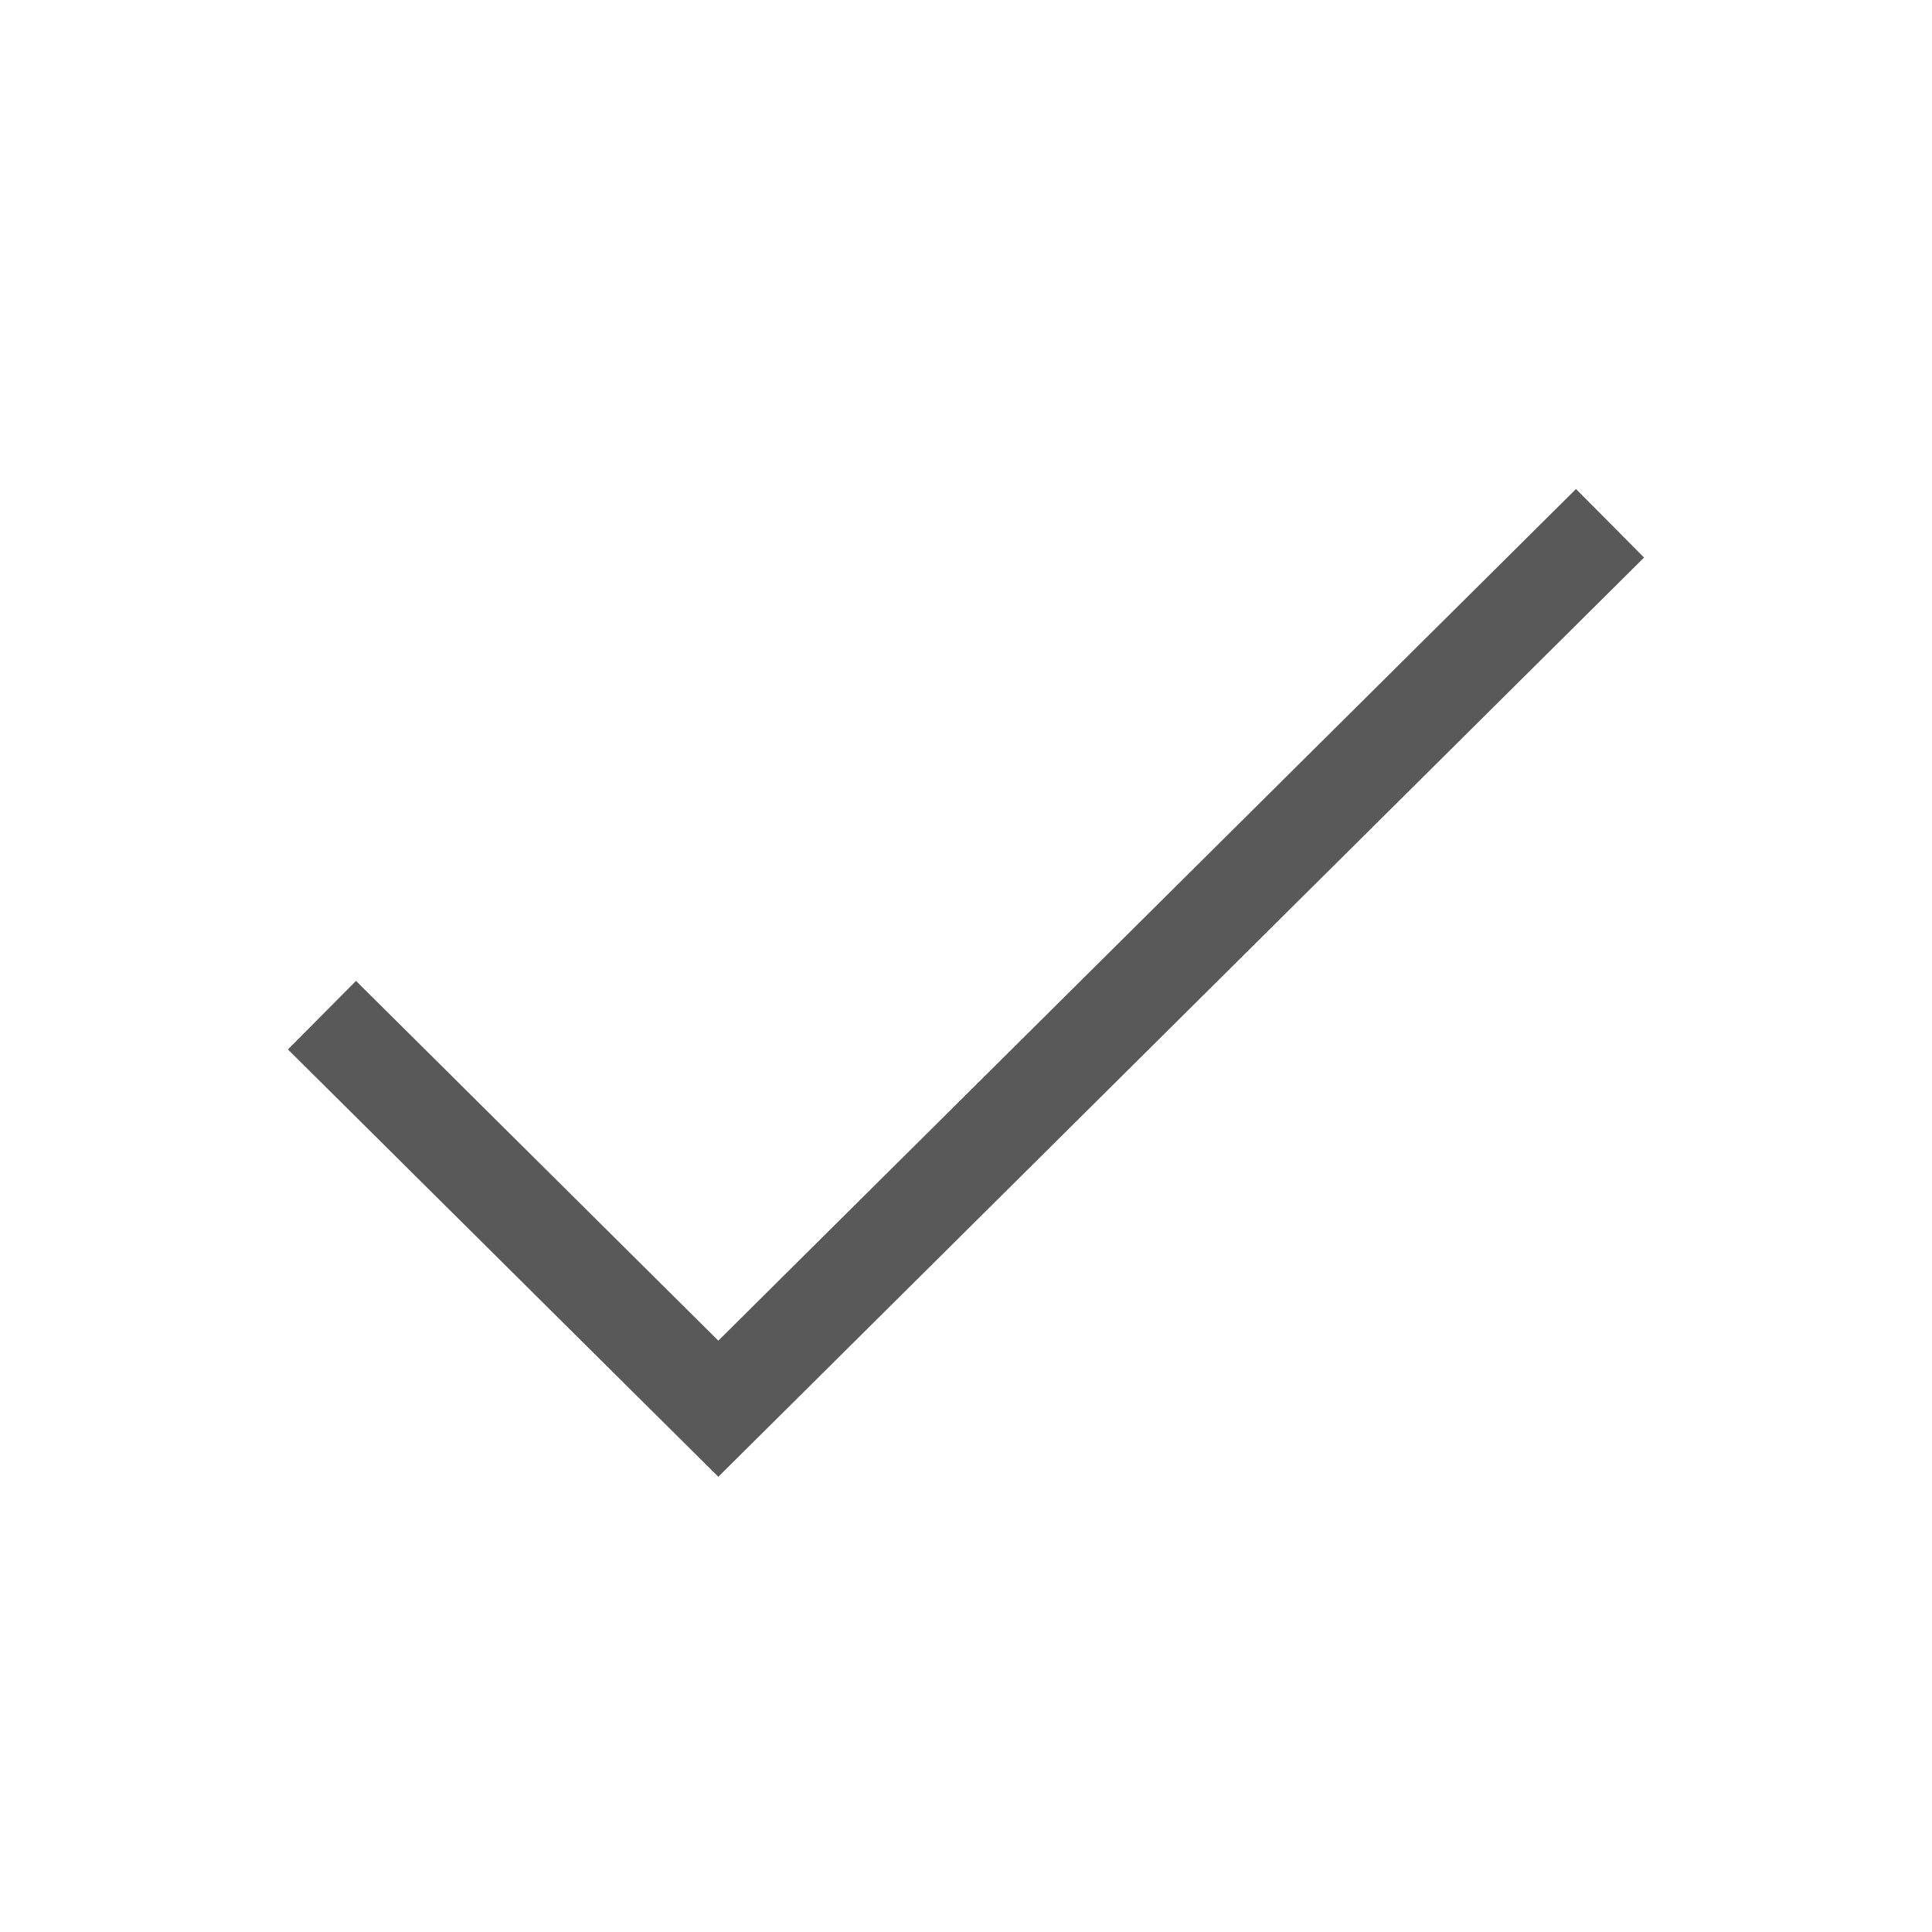
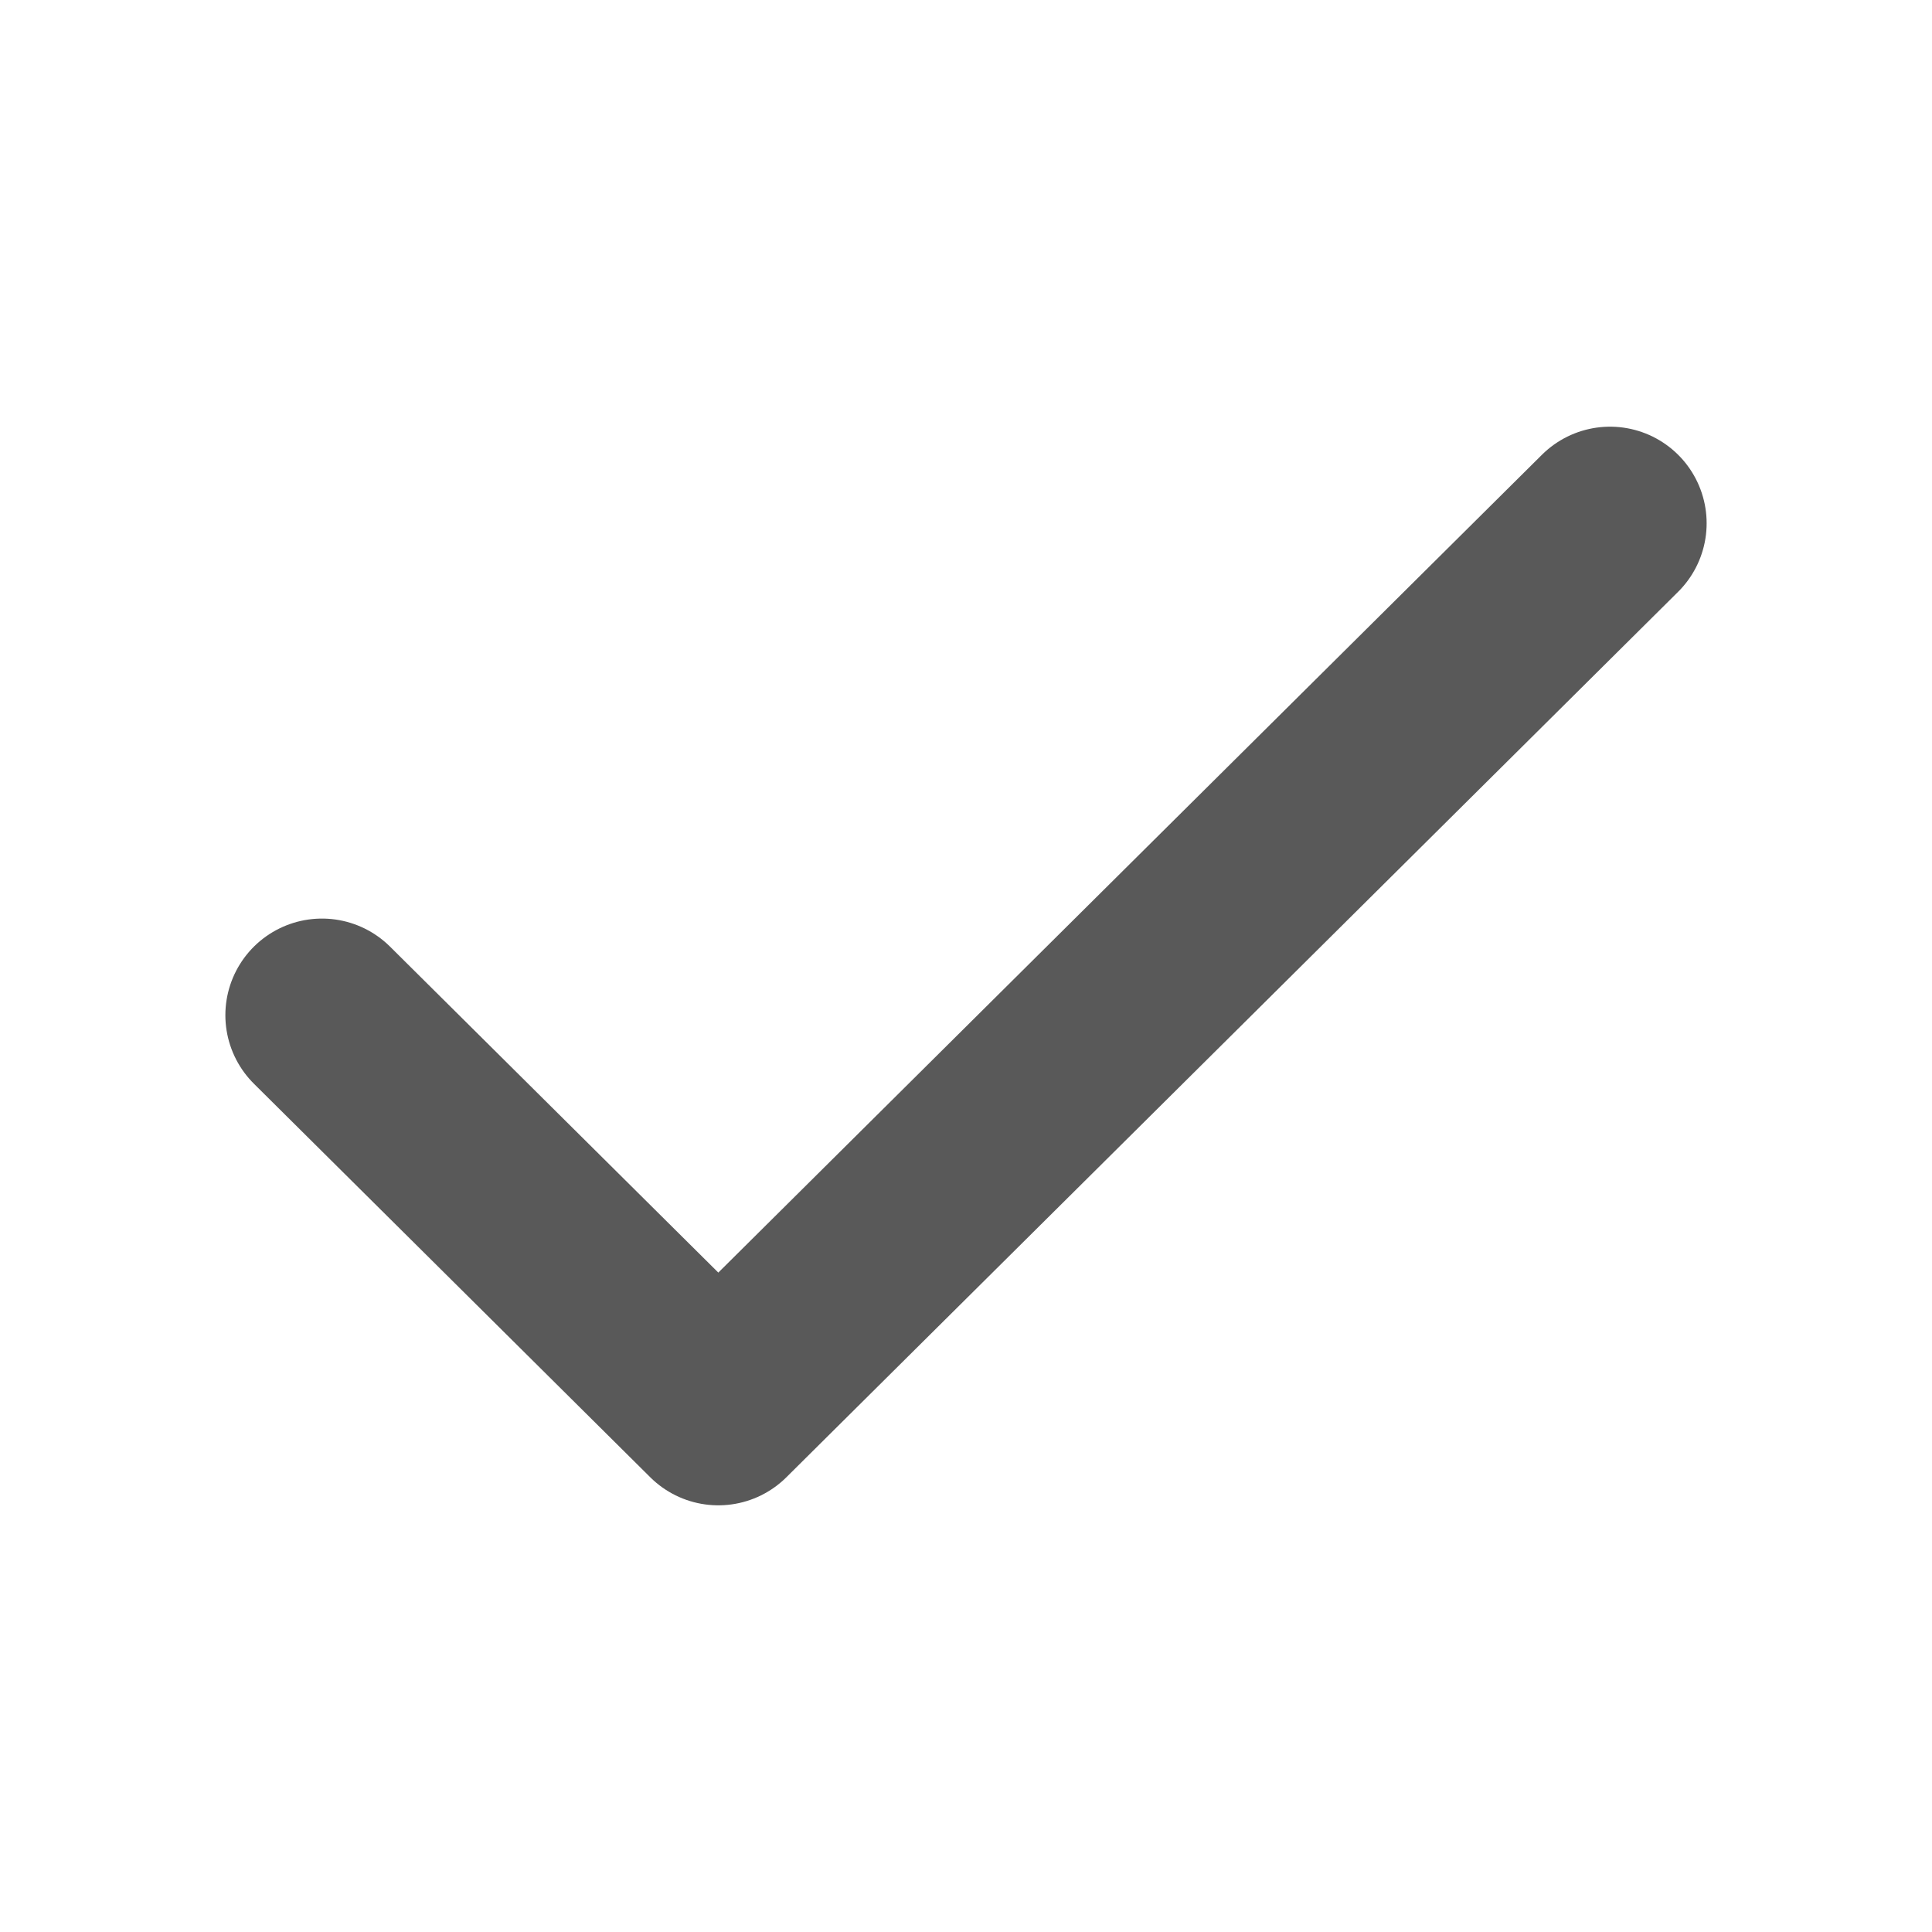
<svg xmlns="http://www.w3.org/2000/svg" width="20" height="20" viewBox="0 0 20 20" fill="none">
-   <path d="M3.333 10.509L7.436 14.583L16.667 5.417" stroke="#595959" strokeWidth="2" strokeLinecap="round" strokeLinejoin="round" />
+   <path d="M3.333 10.509L7.436 14.583L16.667 5.417" stroke="#595959" stroke-width="2" stroke-linecap="round" stroke-linejoin="round" />
</svg>
